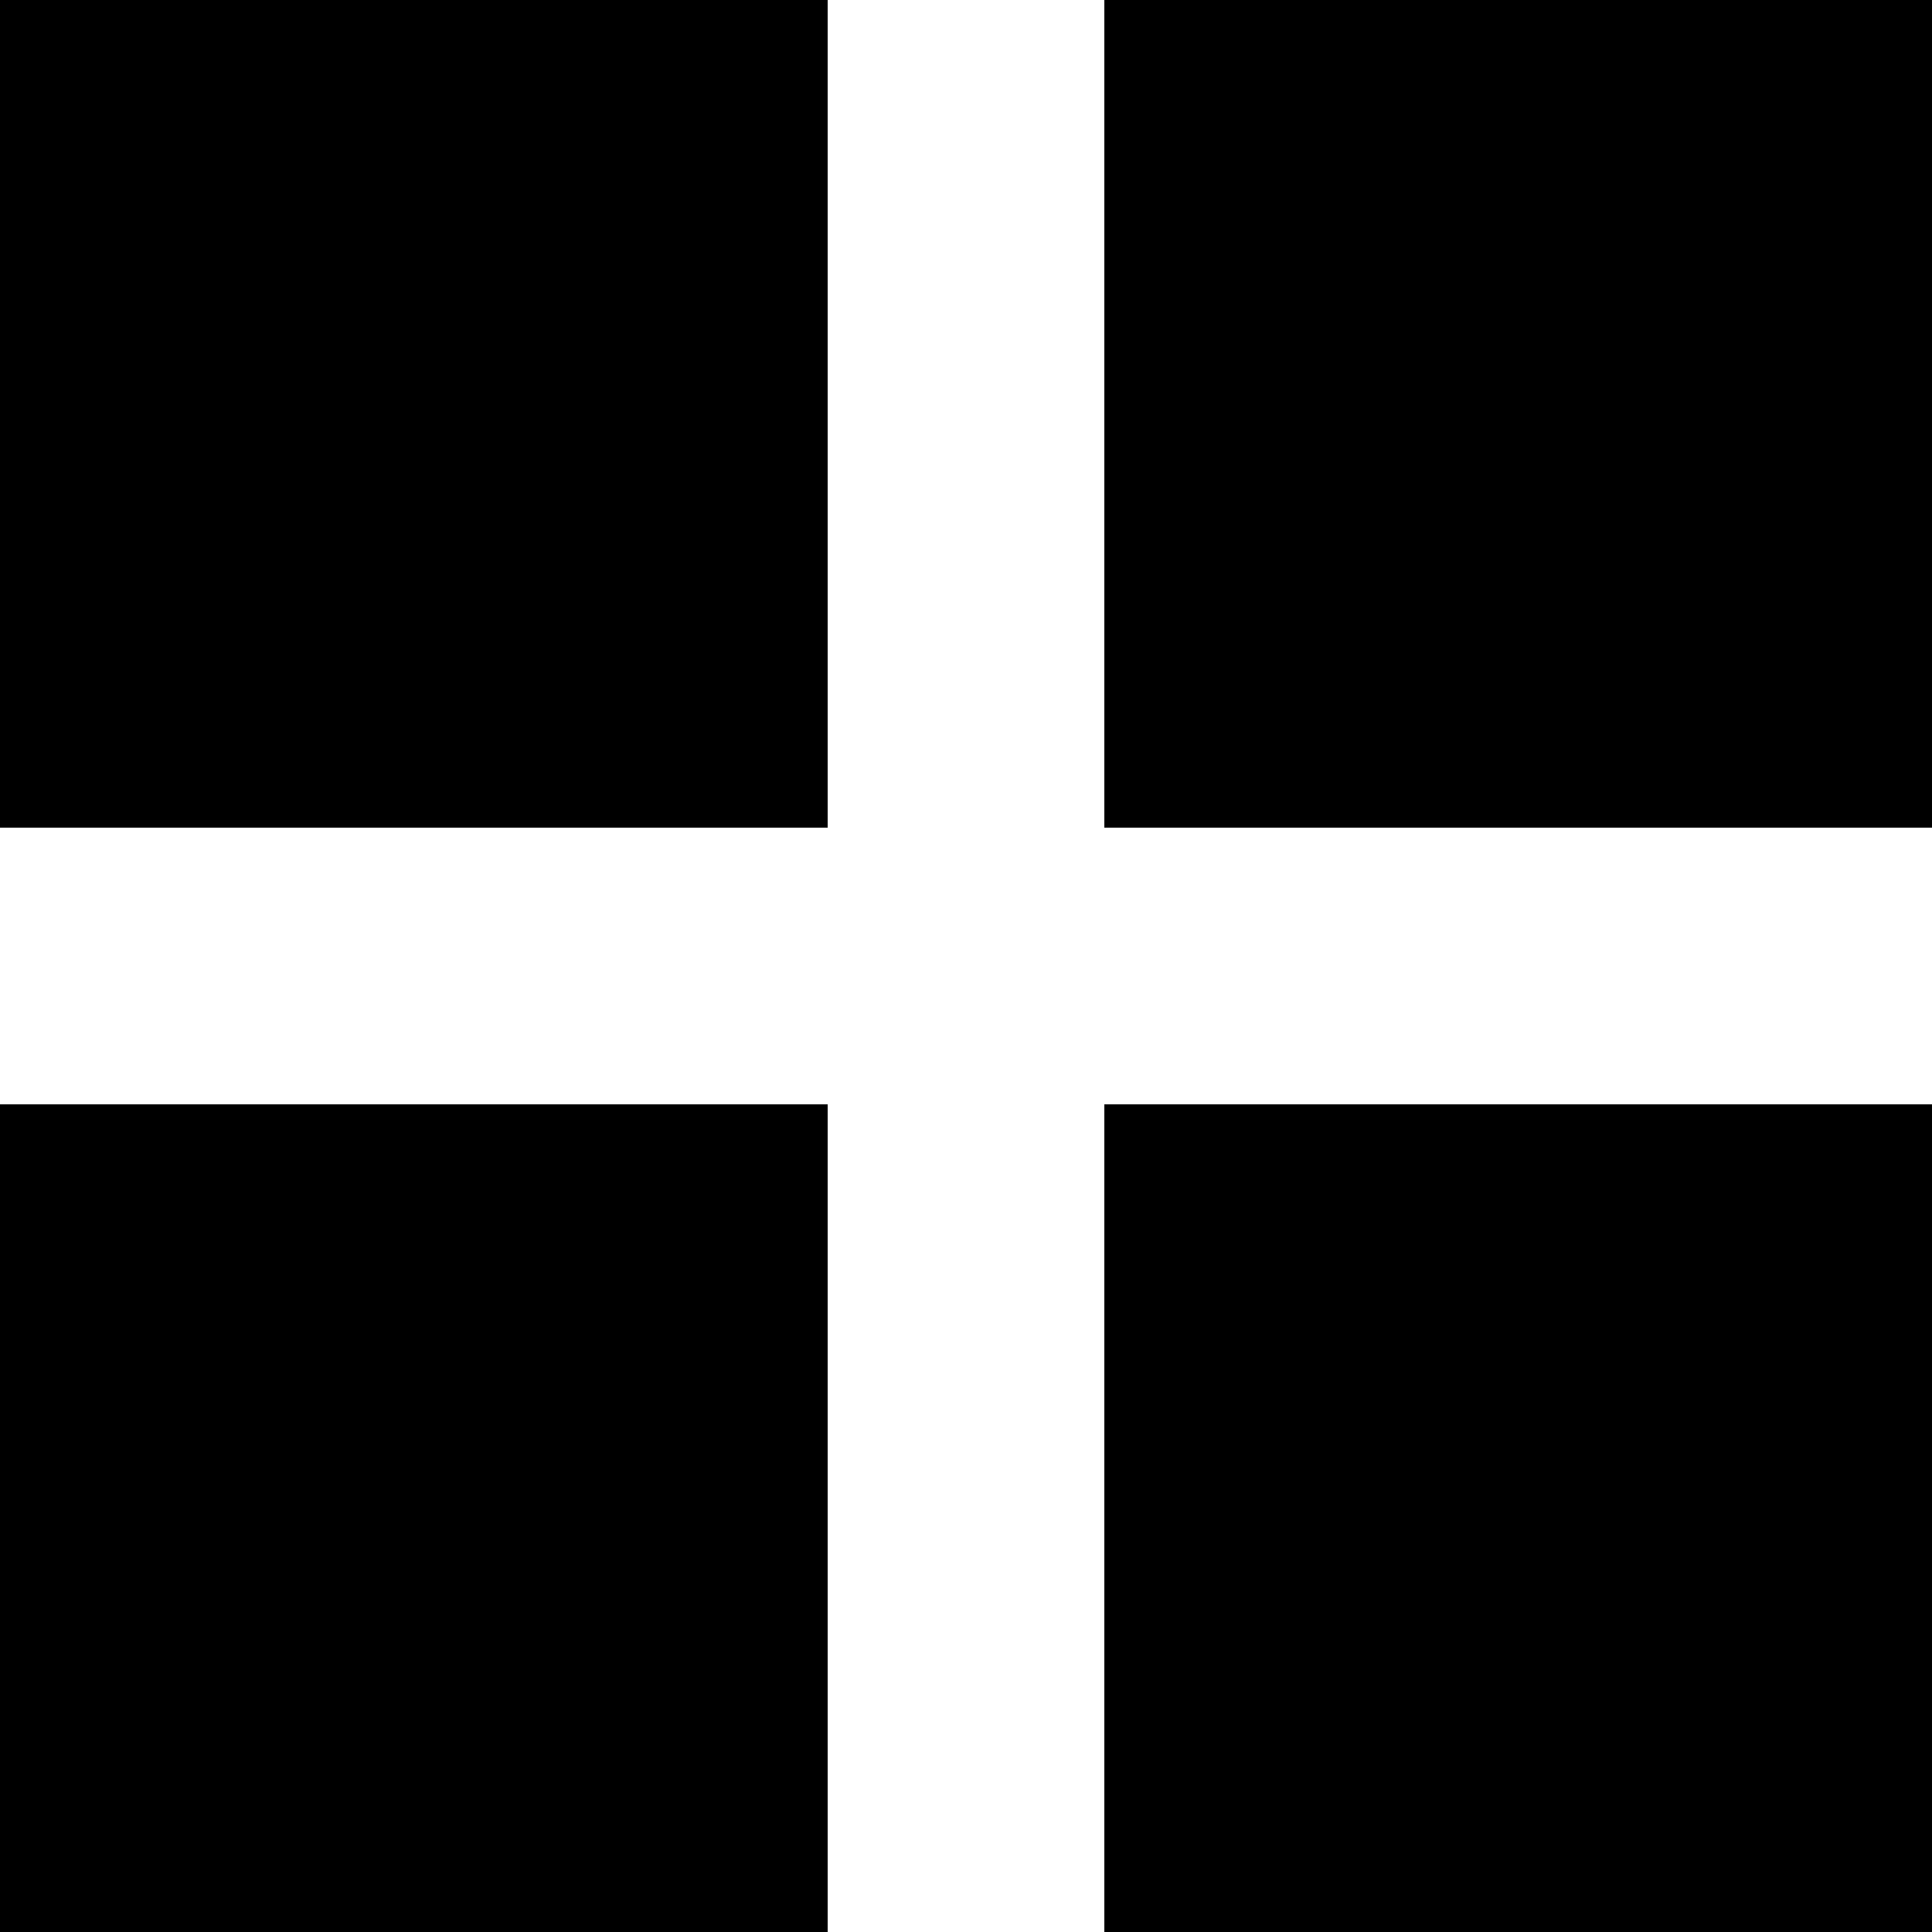
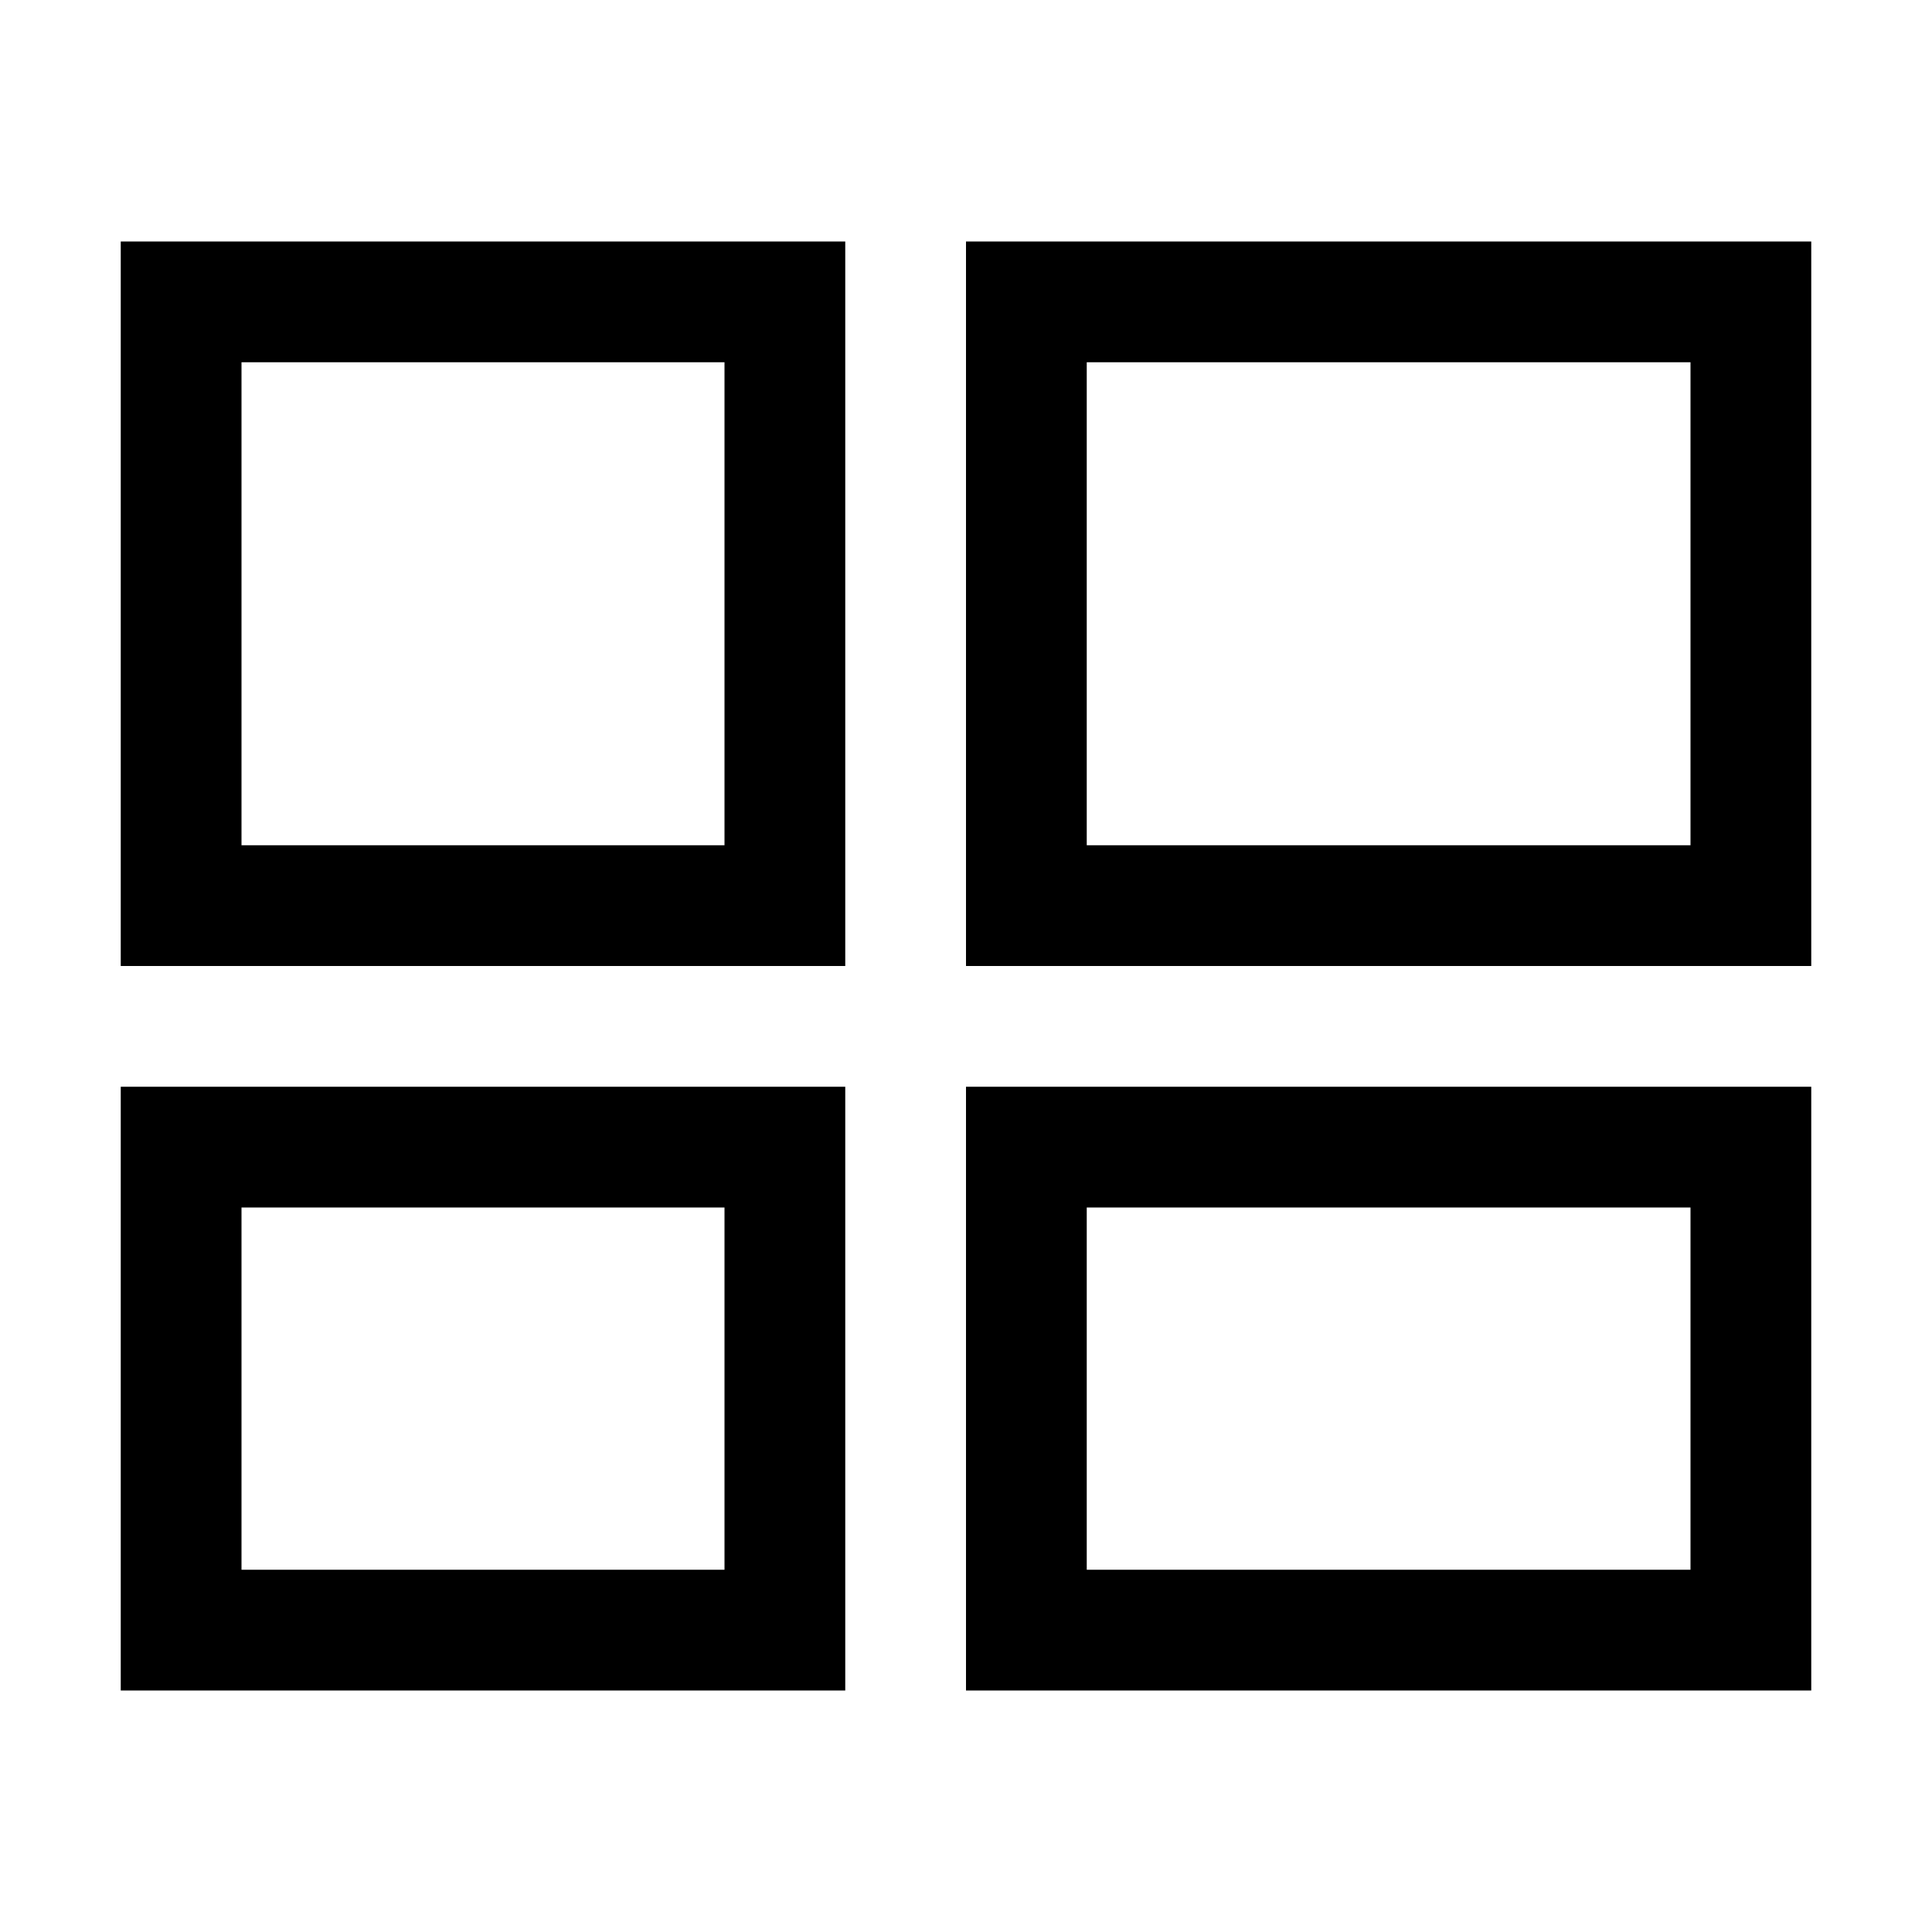
- <svg xmlns="http://www.w3.org/2000/svg" width="14" height="14" viewBox="0 0 14 14" shape-rendering="crispEdges">
-   <rect x="0" y="0" width="6" height="6" />
-   <rect x="8" y="0" width="6" height="6" />
-   <rect x="0" y="8" width="6" height="6" />
-   <rect x="8" y="8" width="6" height="6" />
+ <svg xmlns="http://www.w3.org/2000/svg" width="16" height="16" viewBox="0 0 16 16">
+   <path fill="currentColor" fill-rule="evenodd" d="M1 2h6v6h-6zM2 3h4v4h-4z" />
+   <path fill="currentColor" fill-rule="evenodd" d="M8 2h7v6h-7zM9 3h5v4h-5z" />
+   <path fill="currentColor" fill-rule="evenodd" d="M1 9h6v5h-6zM2 10h4v3h-4z" />
+   <path fill="currentColor" fill-rule="evenodd" d="M8 9h7v5h-7zM9 10h5v3h-5z" />
</svg>
